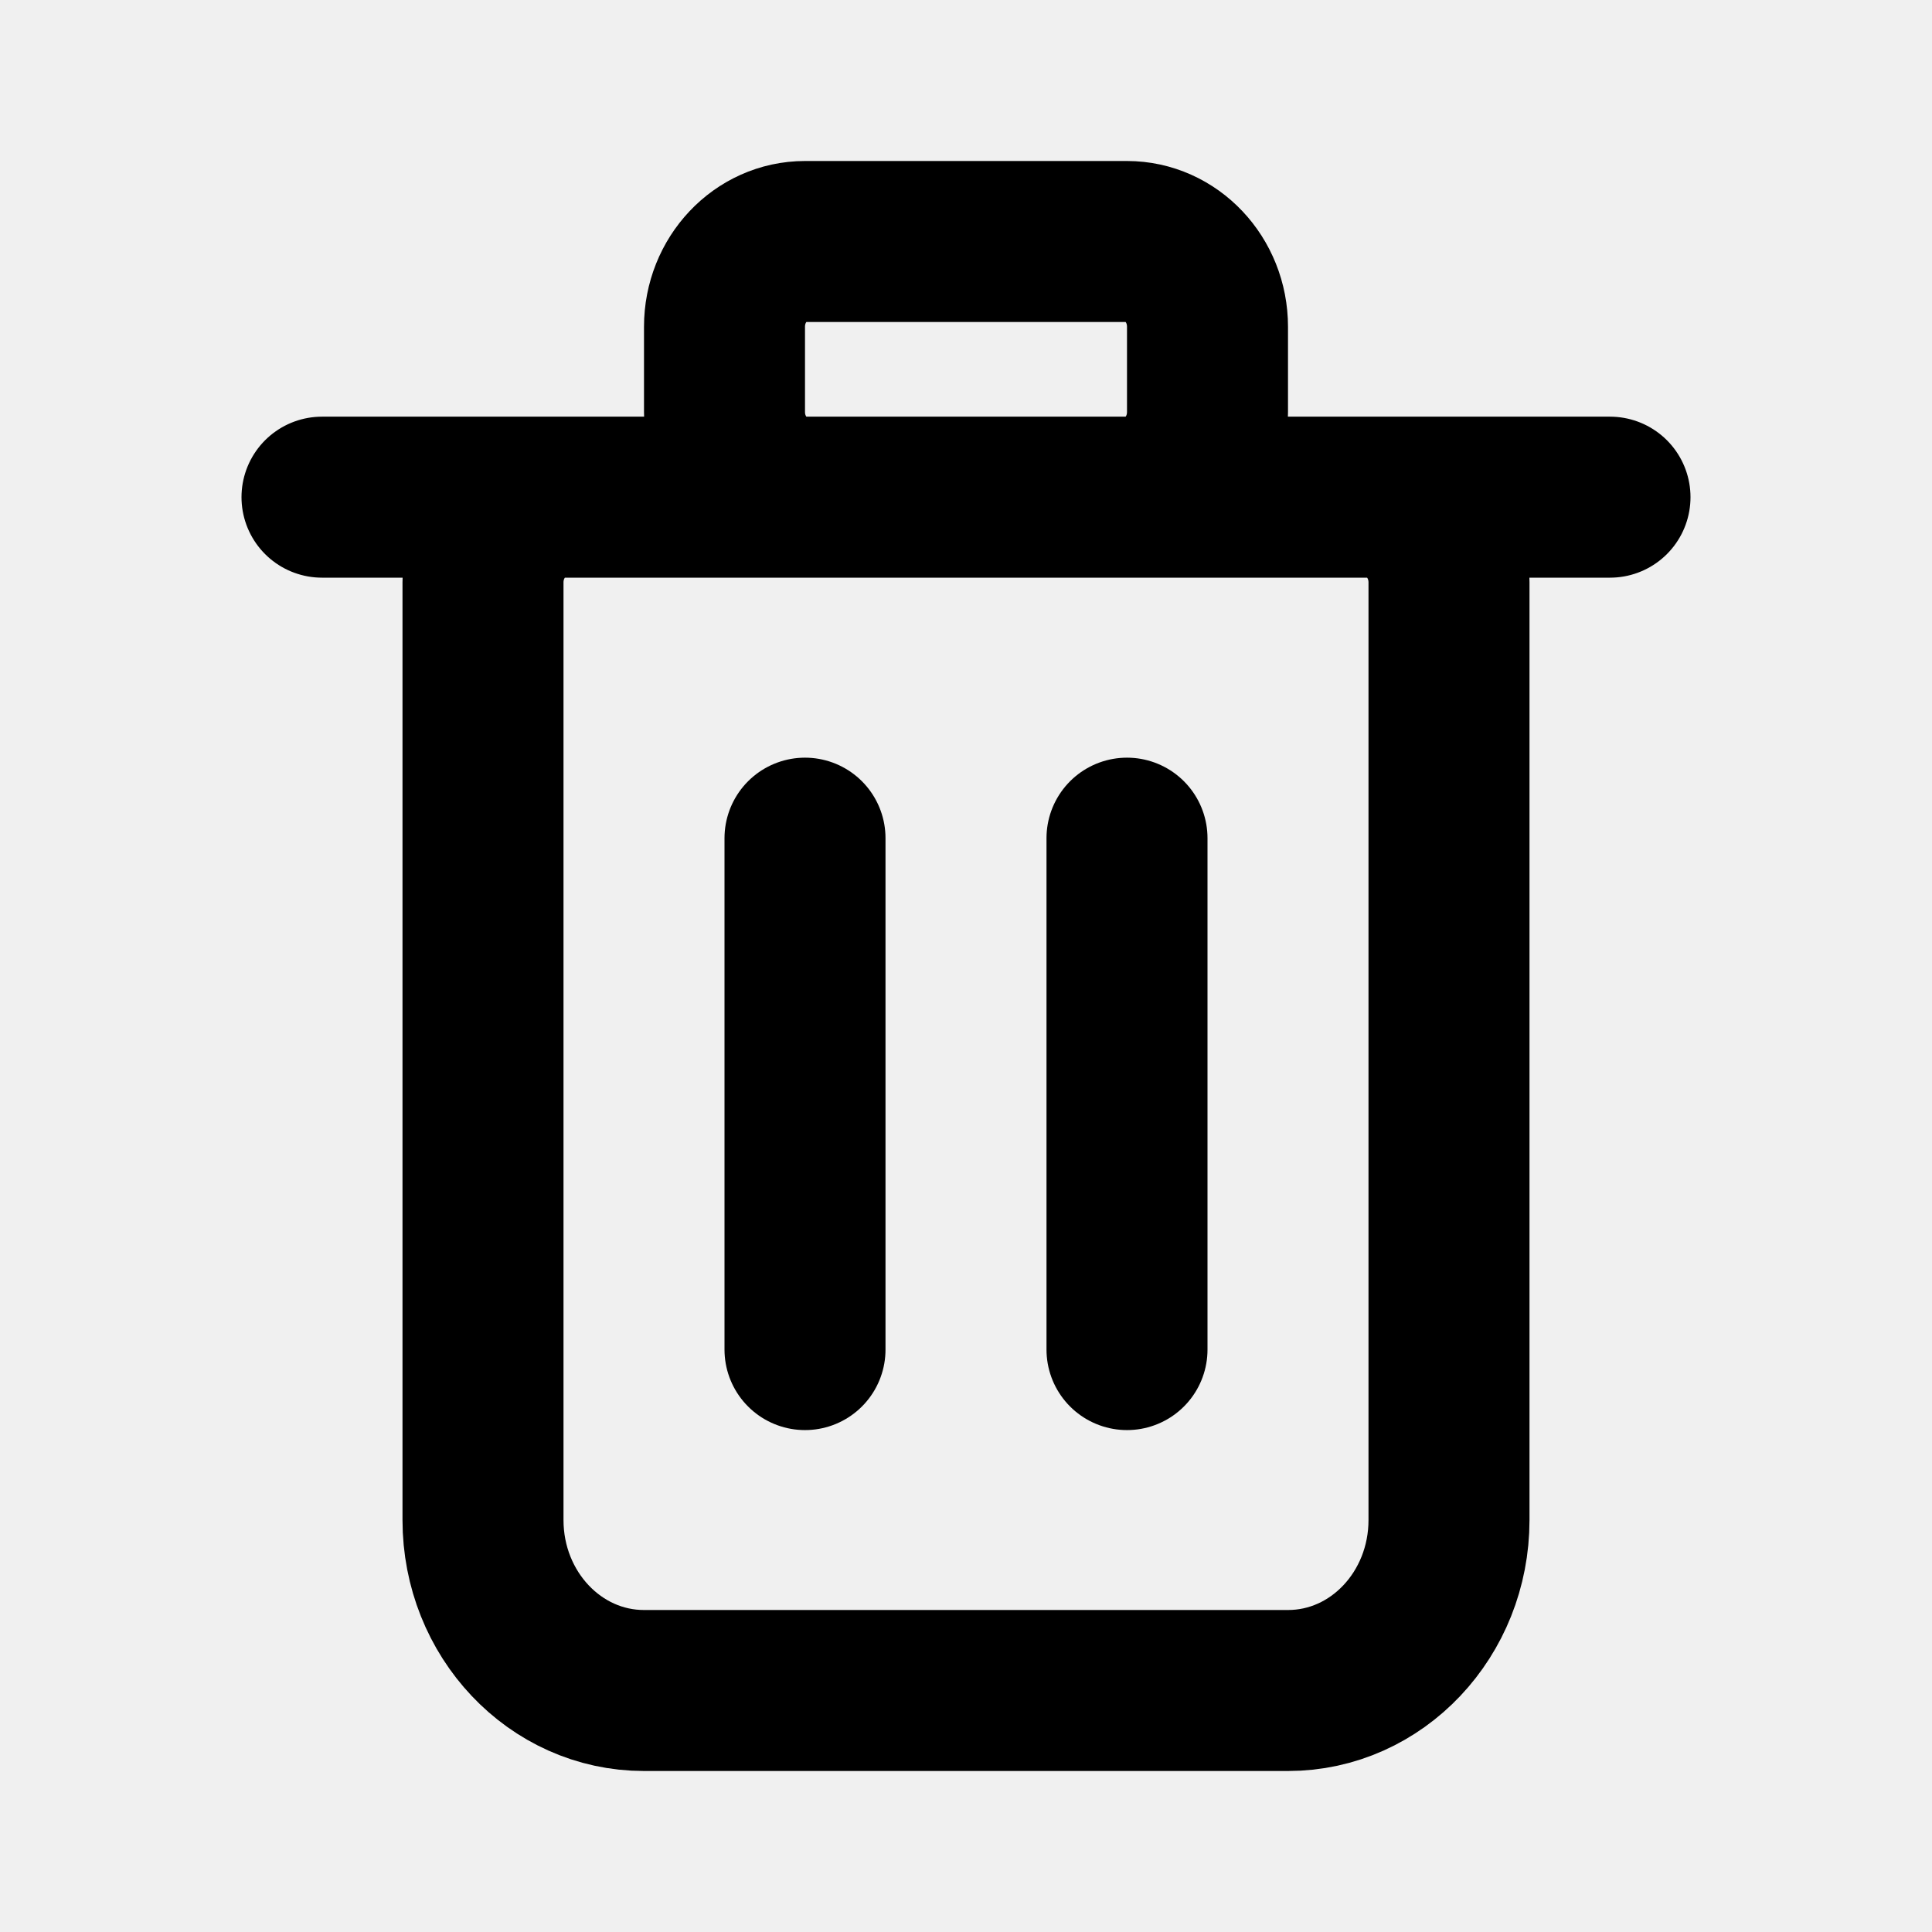
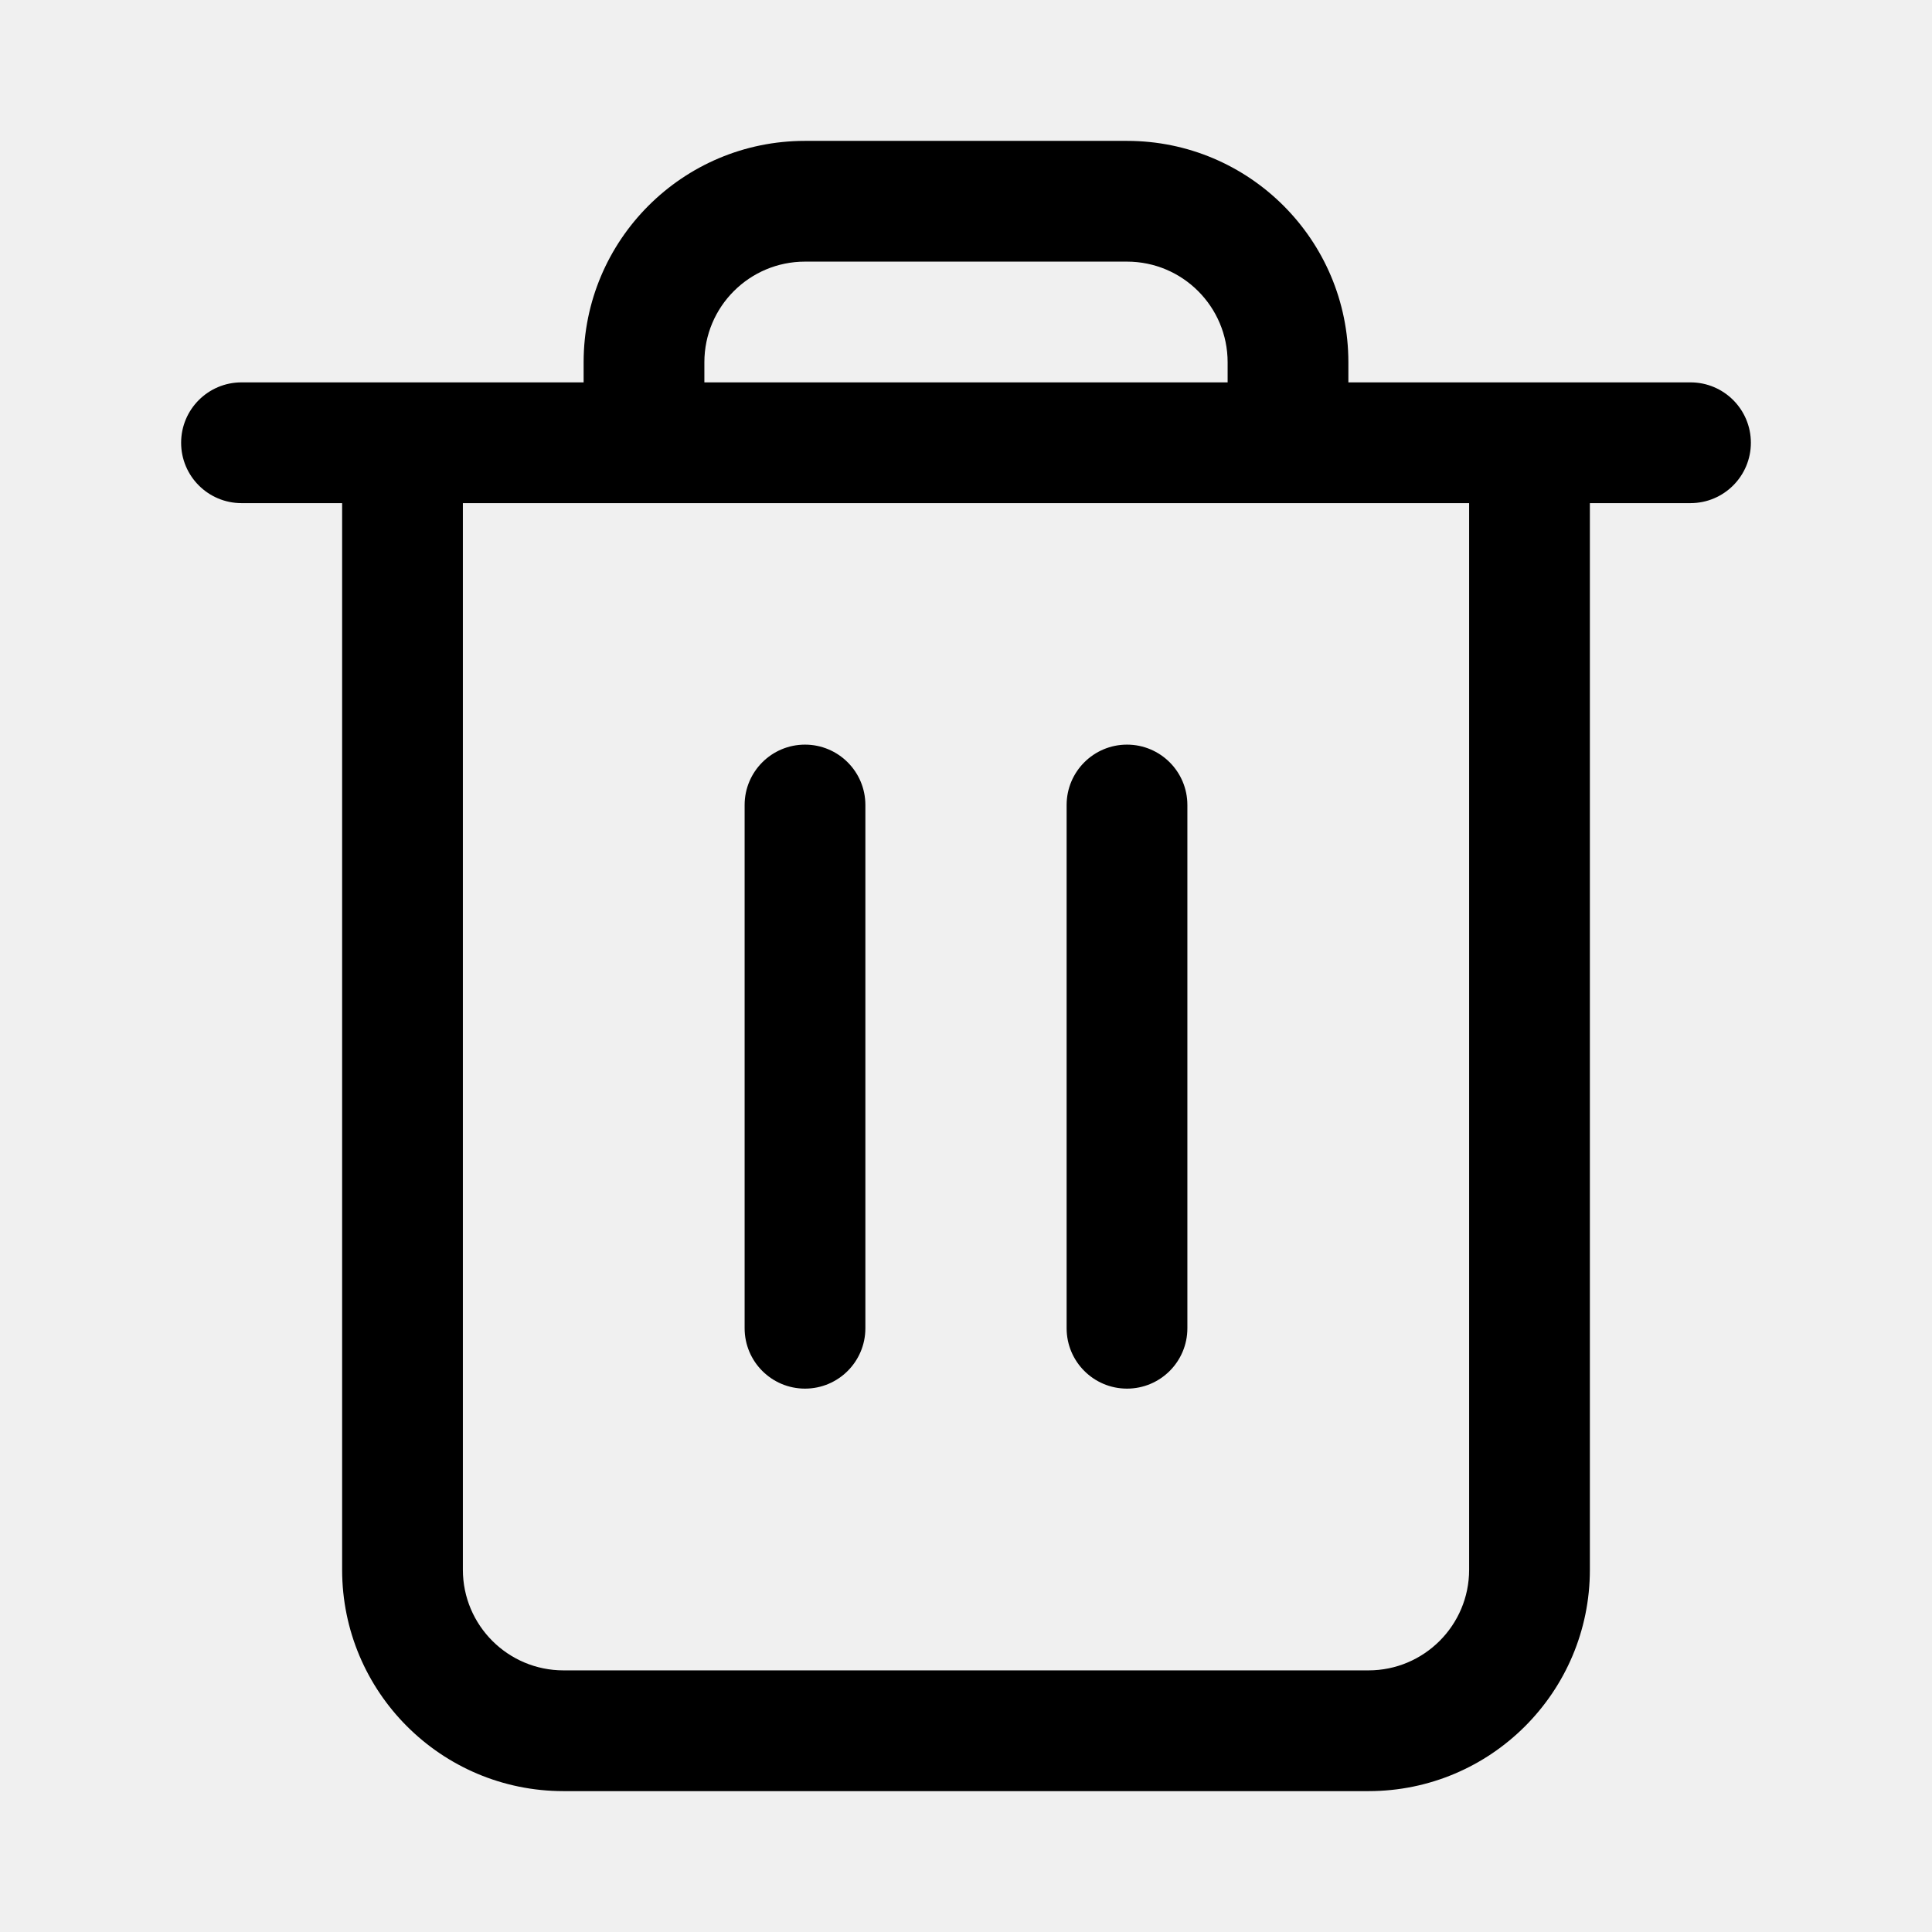
- <svg xmlns="http://www.w3.org/2000/svg" width="24" height="24" viewBox="0 0 24 24" fill="none">
-   <g clip-path="url(#clip0_16_49)">
-     <path d="M4 6.176H20M10 16.765V10.412M14 16.765V10.412M16 21H8C6.895 21 6 20.052 6 18.882V7.235C6 6.651 6.448 6.176 7 6.176H17C17.552 6.176 18 6.651 18 7.235V18.882C18 20.052 17.105 21 16 21ZM10 6.176H14C14.552 6.176 15 5.702 15 5.118V4.059C15 3.474 14.552 3 14 3H10C9.448 3 9 3.474 9 4.059V5.118C9 5.702 9.448 6.176 10 6.176Z" stroke="black" stroke-width="2" stroke-linecap="round" stroke-linejoin="round" />
-   </g>
-   <defs>
-     <clipPath id="clip0_16_49">
-       <rect width="24" height="24" fill="white" />
-     </clipPath>
-   </defs>
+ <svg xmlns="http://www.w3.org/2000/svg" viewBox="0 0 24 24">
+   <path fill="currentColor" d="M10 9.25a.75.75 0 0 1 .75.75v6.5a.75.75 0 0 1-1.5 0V10a.75.75 0 0 1 .75-.75M14.75 10a.75.75 0 0 0-1.5 0v6.5a.75.75 0 0 0 1.5 0z" />
+   <path fill="currentColor" fill-rule="evenodd" d="M7.25 4.5A2.75 2.75 0 0 1 10 1.75h4a2.75 2.75 0 0 1 2.75 2.75v.25H21a.75.75 0 0 1 0 1.5h-1.25V19.5A2.75 2.75 0 0 1 17 22.25H7a2.75 2.75 0 0 1-2.75-2.75V6.25H3a.75.75 0 0 1 0-1.5h4.25zm1.5.25h6.5V4.5c0-.69-.56-1.25-1.25-1.25h-4c-.69 0-1.25.56-1.25 1.25zm-3 1.5V19.5c0 .69.56 1.25 1.25 1.25h10c.69 0 1.25-.56 1.25-1.25V6.25z" clip-rule="evenodd" />
</svg>
